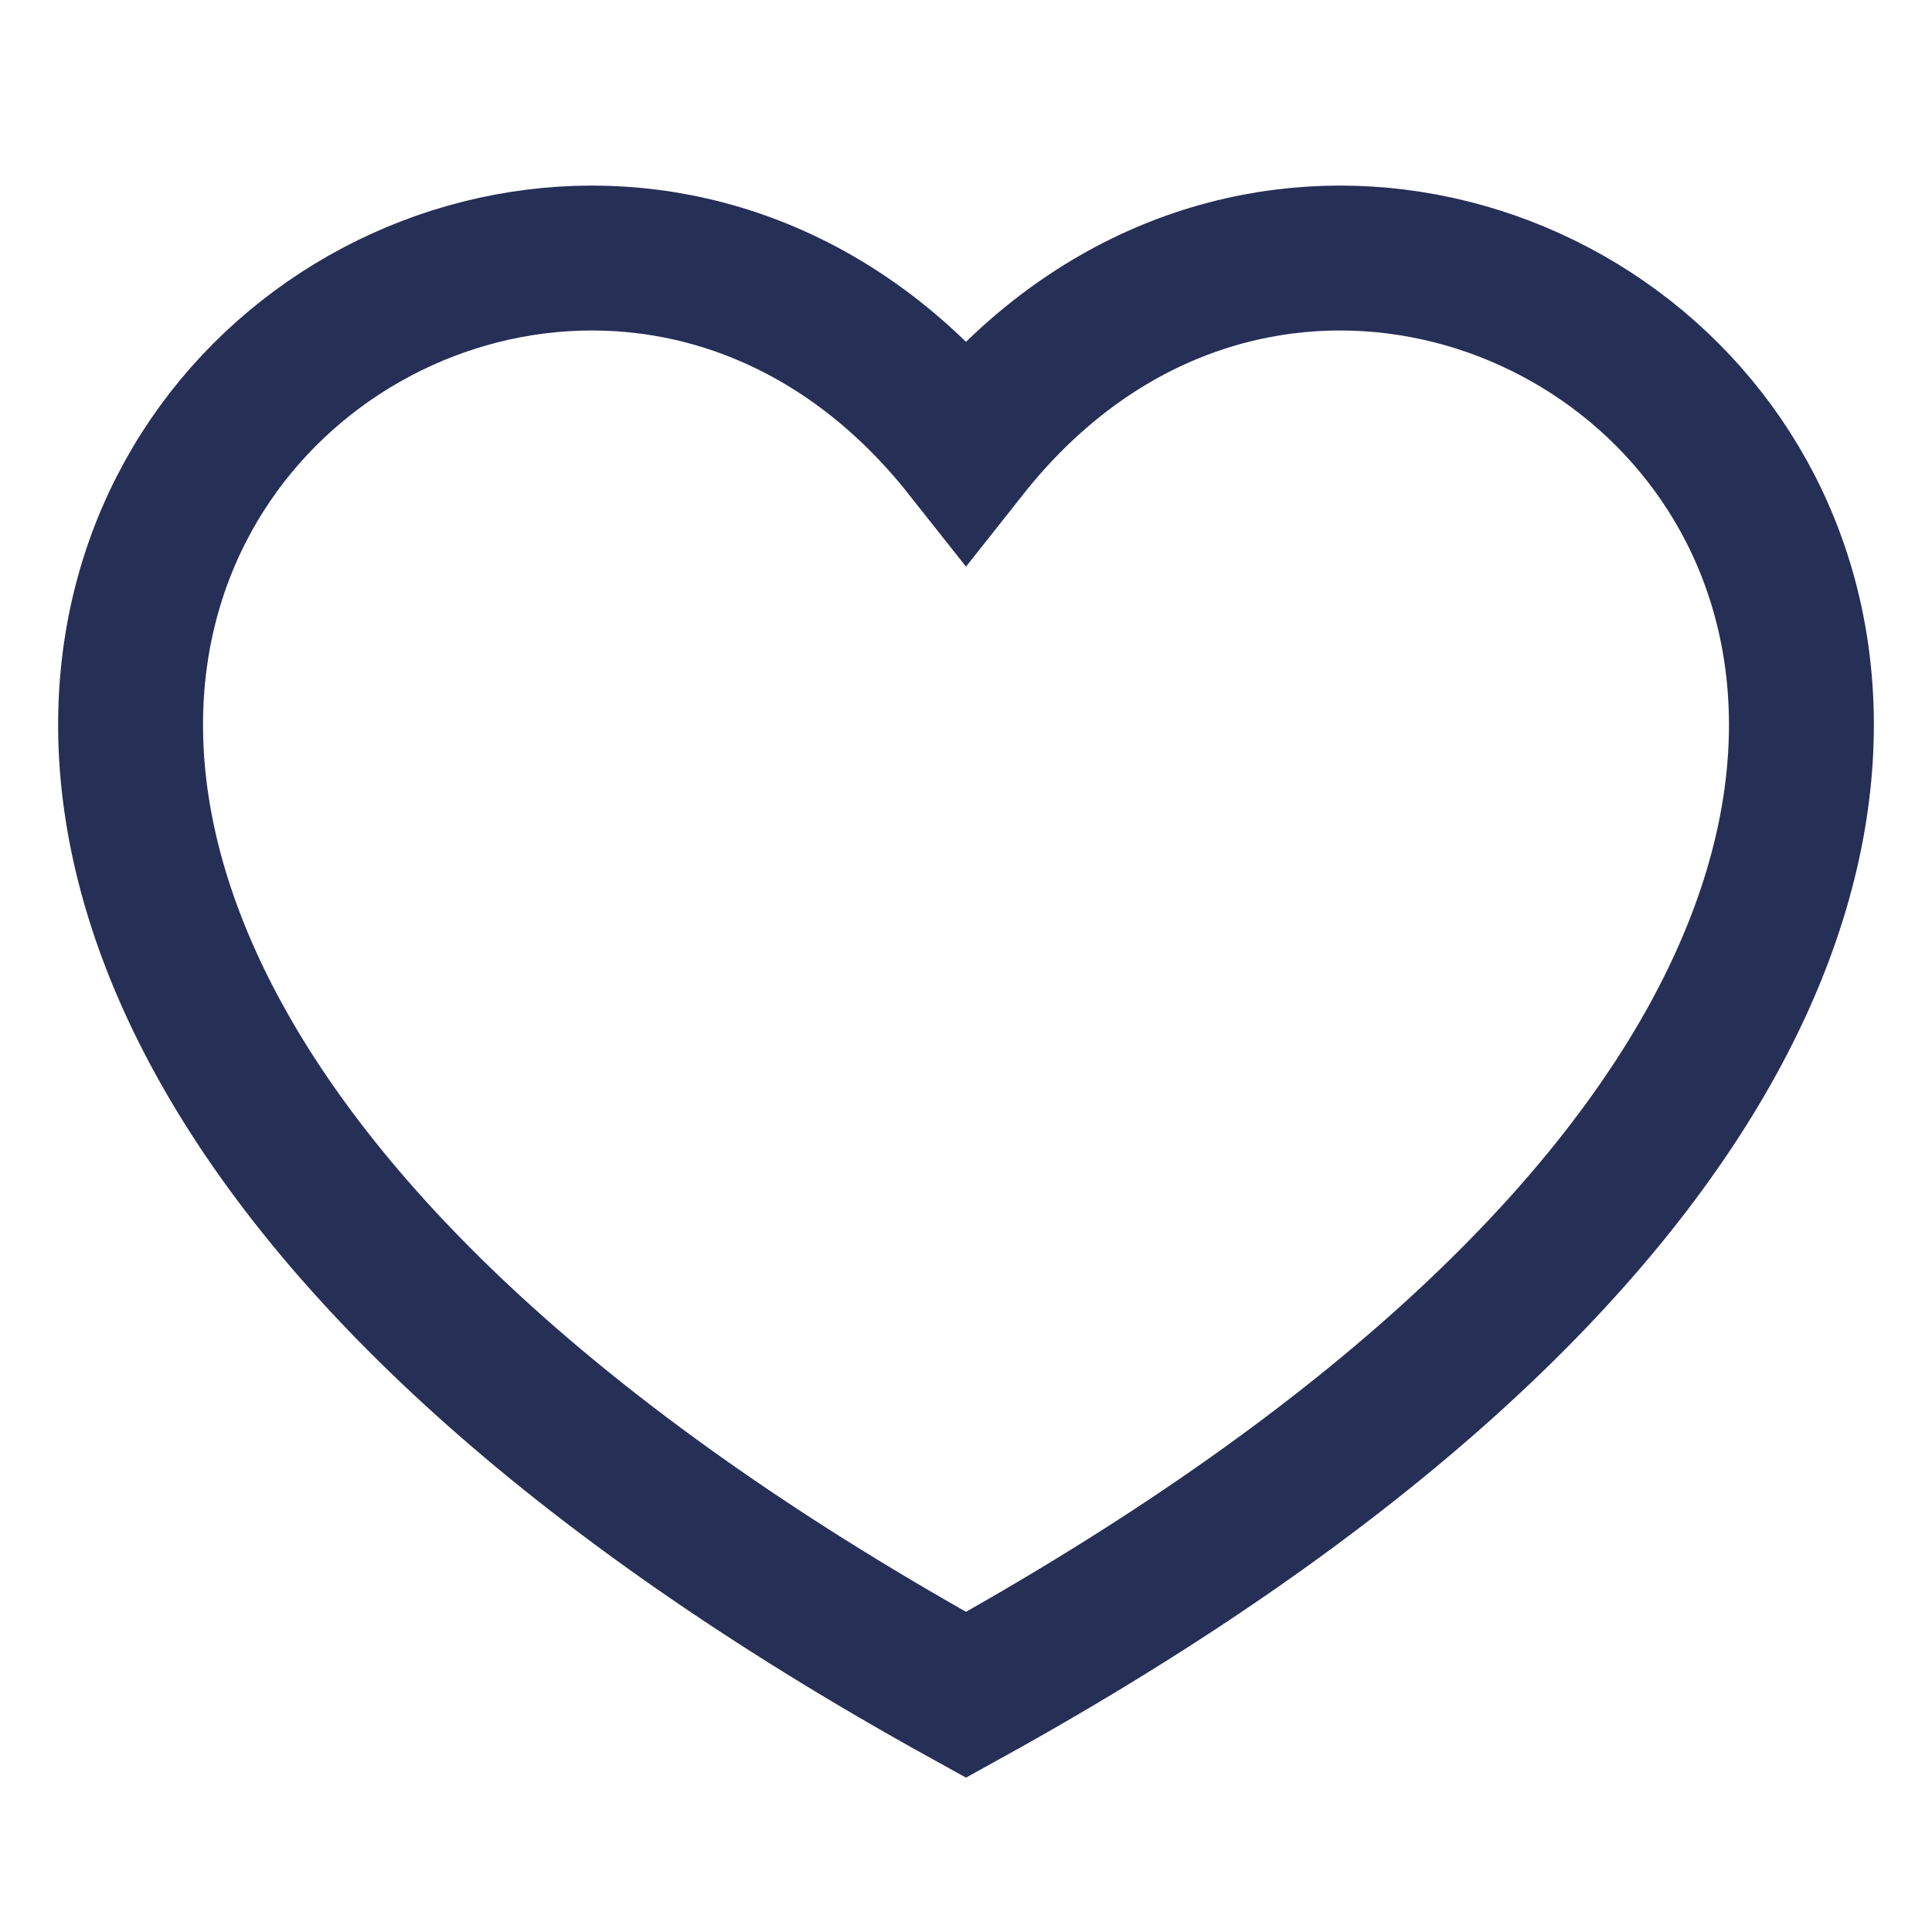
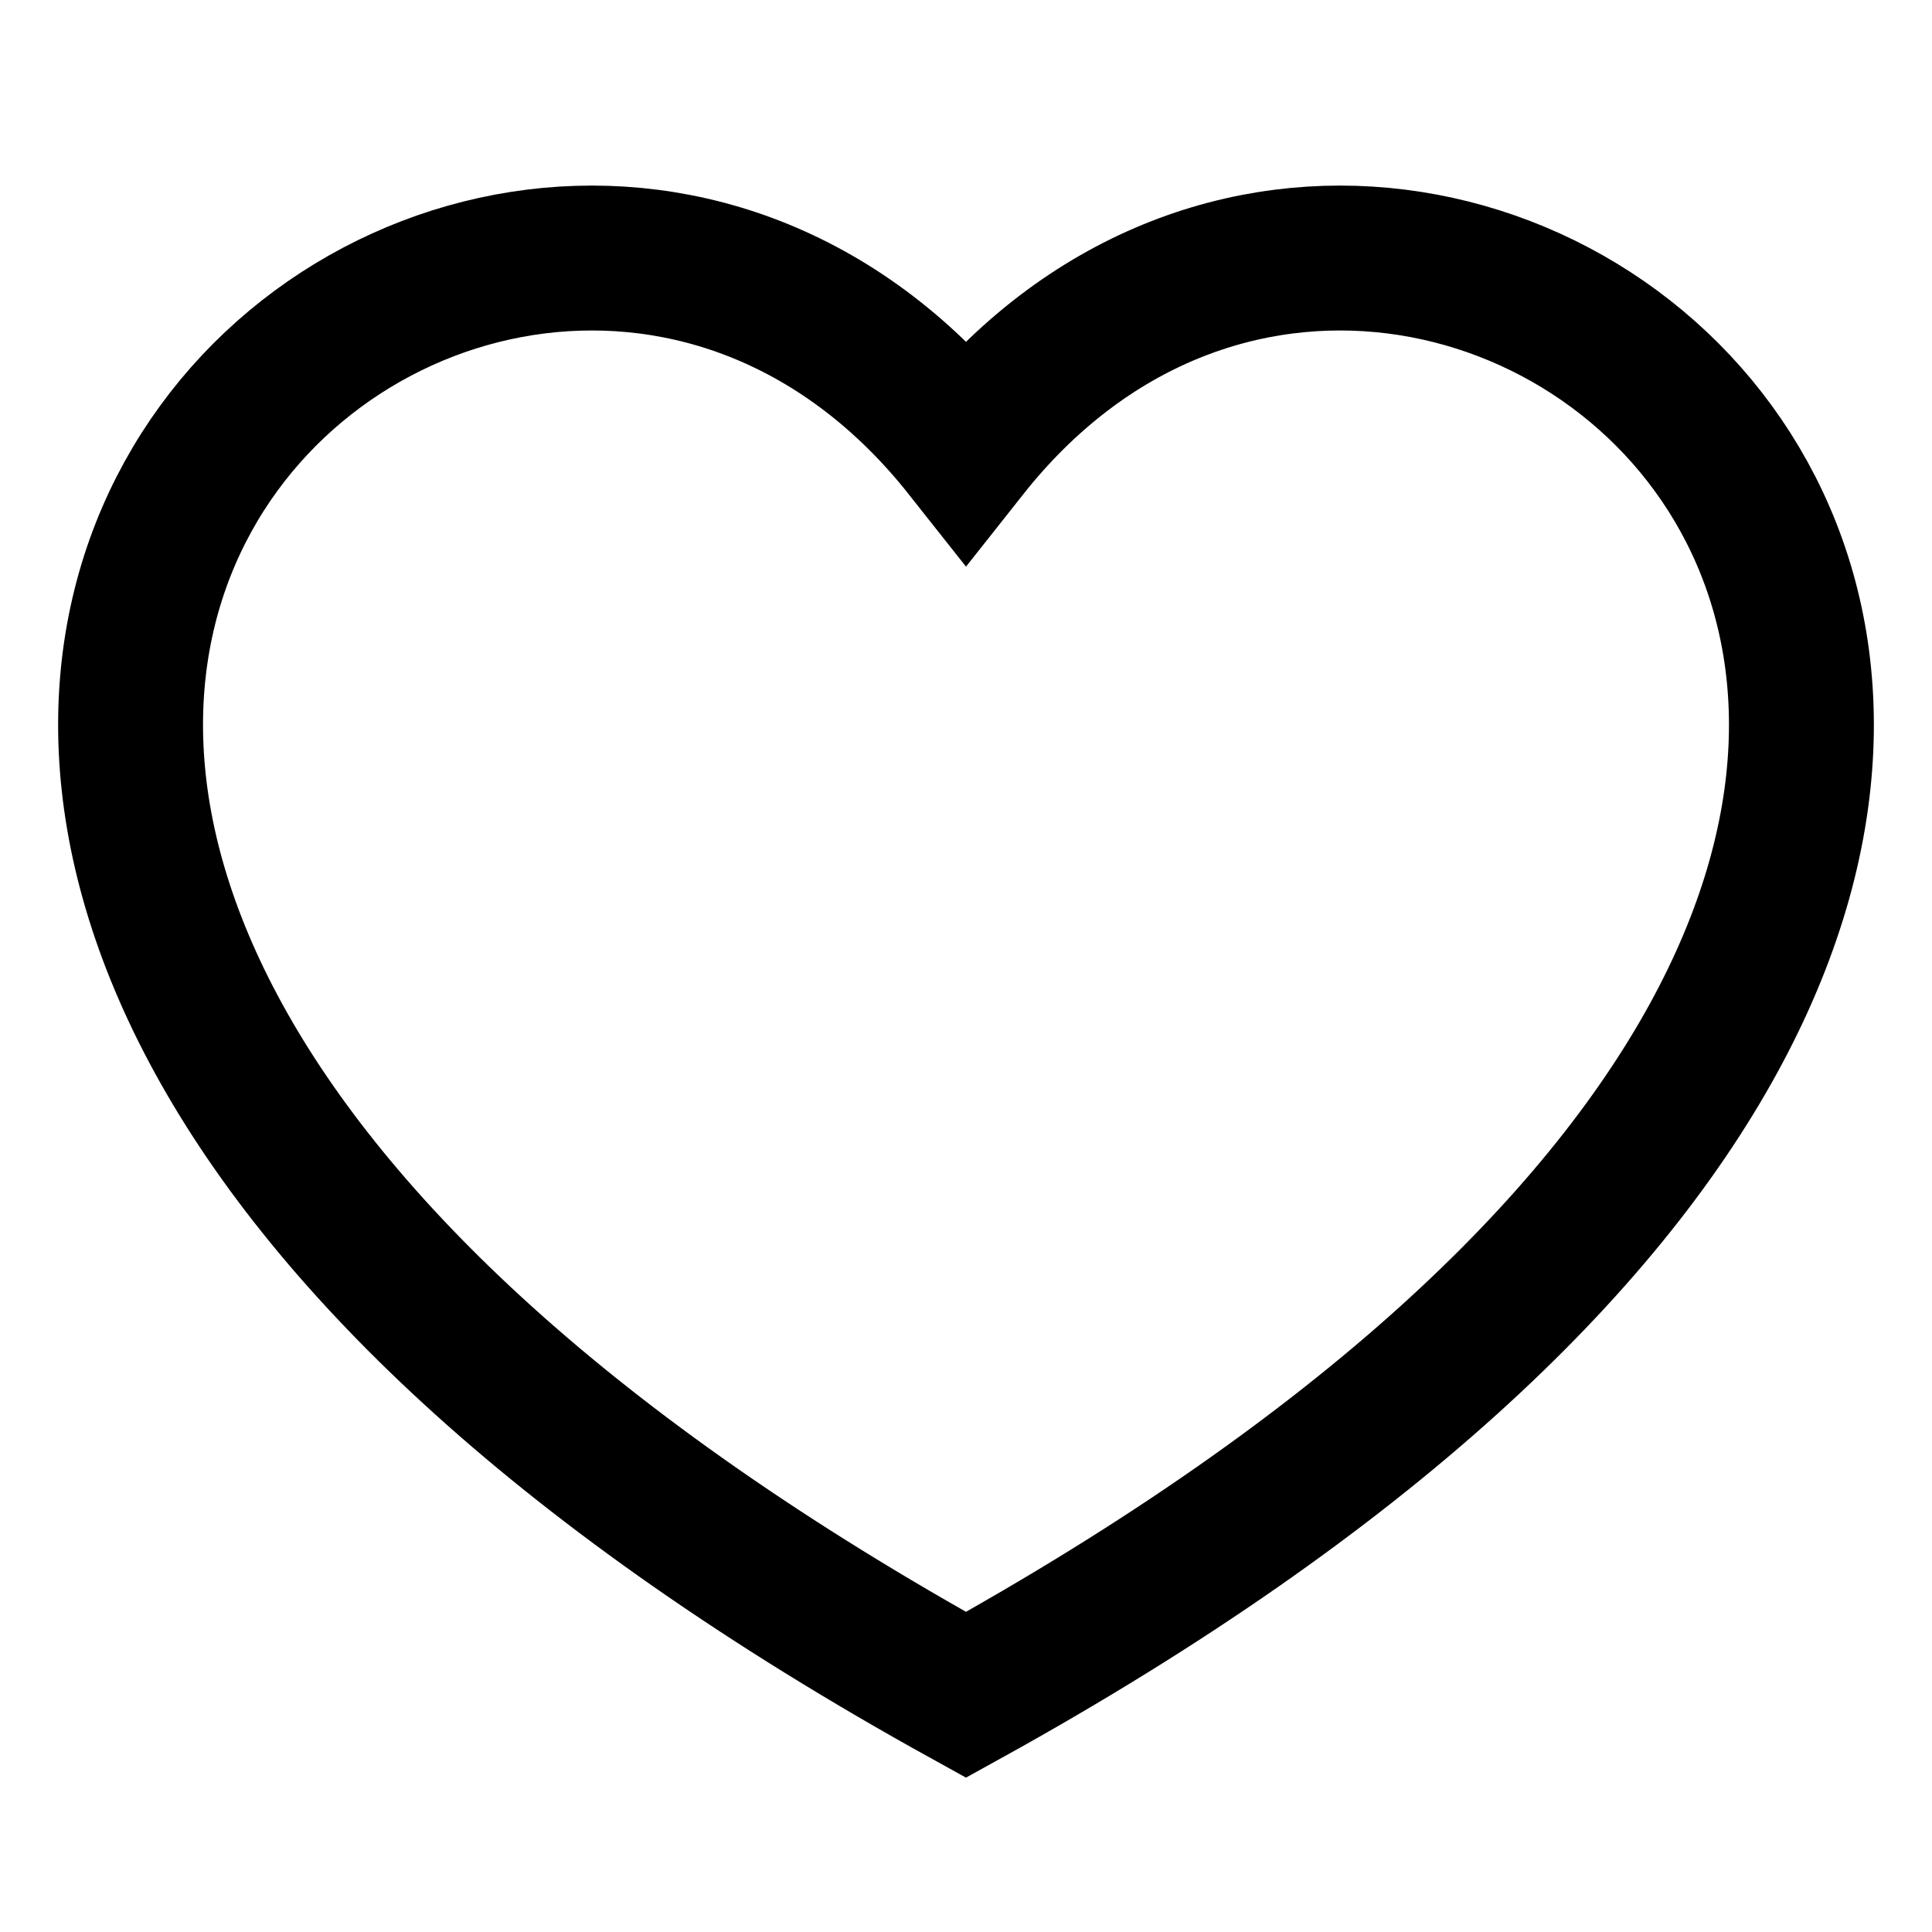
<svg xmlns="http://www.w3.org/2000/svg" width="24" height="24" viewBox="0 0 24 24" fill="none">
-   <path d="M12 21.054C-8 10 6 -2 12 5.588C18 -2 32 10 12 21.054Z" stroke="#262F56" stroke-width="1.8" />
+   <path d="M12 21.054C-8 10 6 -2 12 5.588C18 -2 32 10 12 21.054Z" stroke="Black" stroke-width="1.8" />
</svg>
